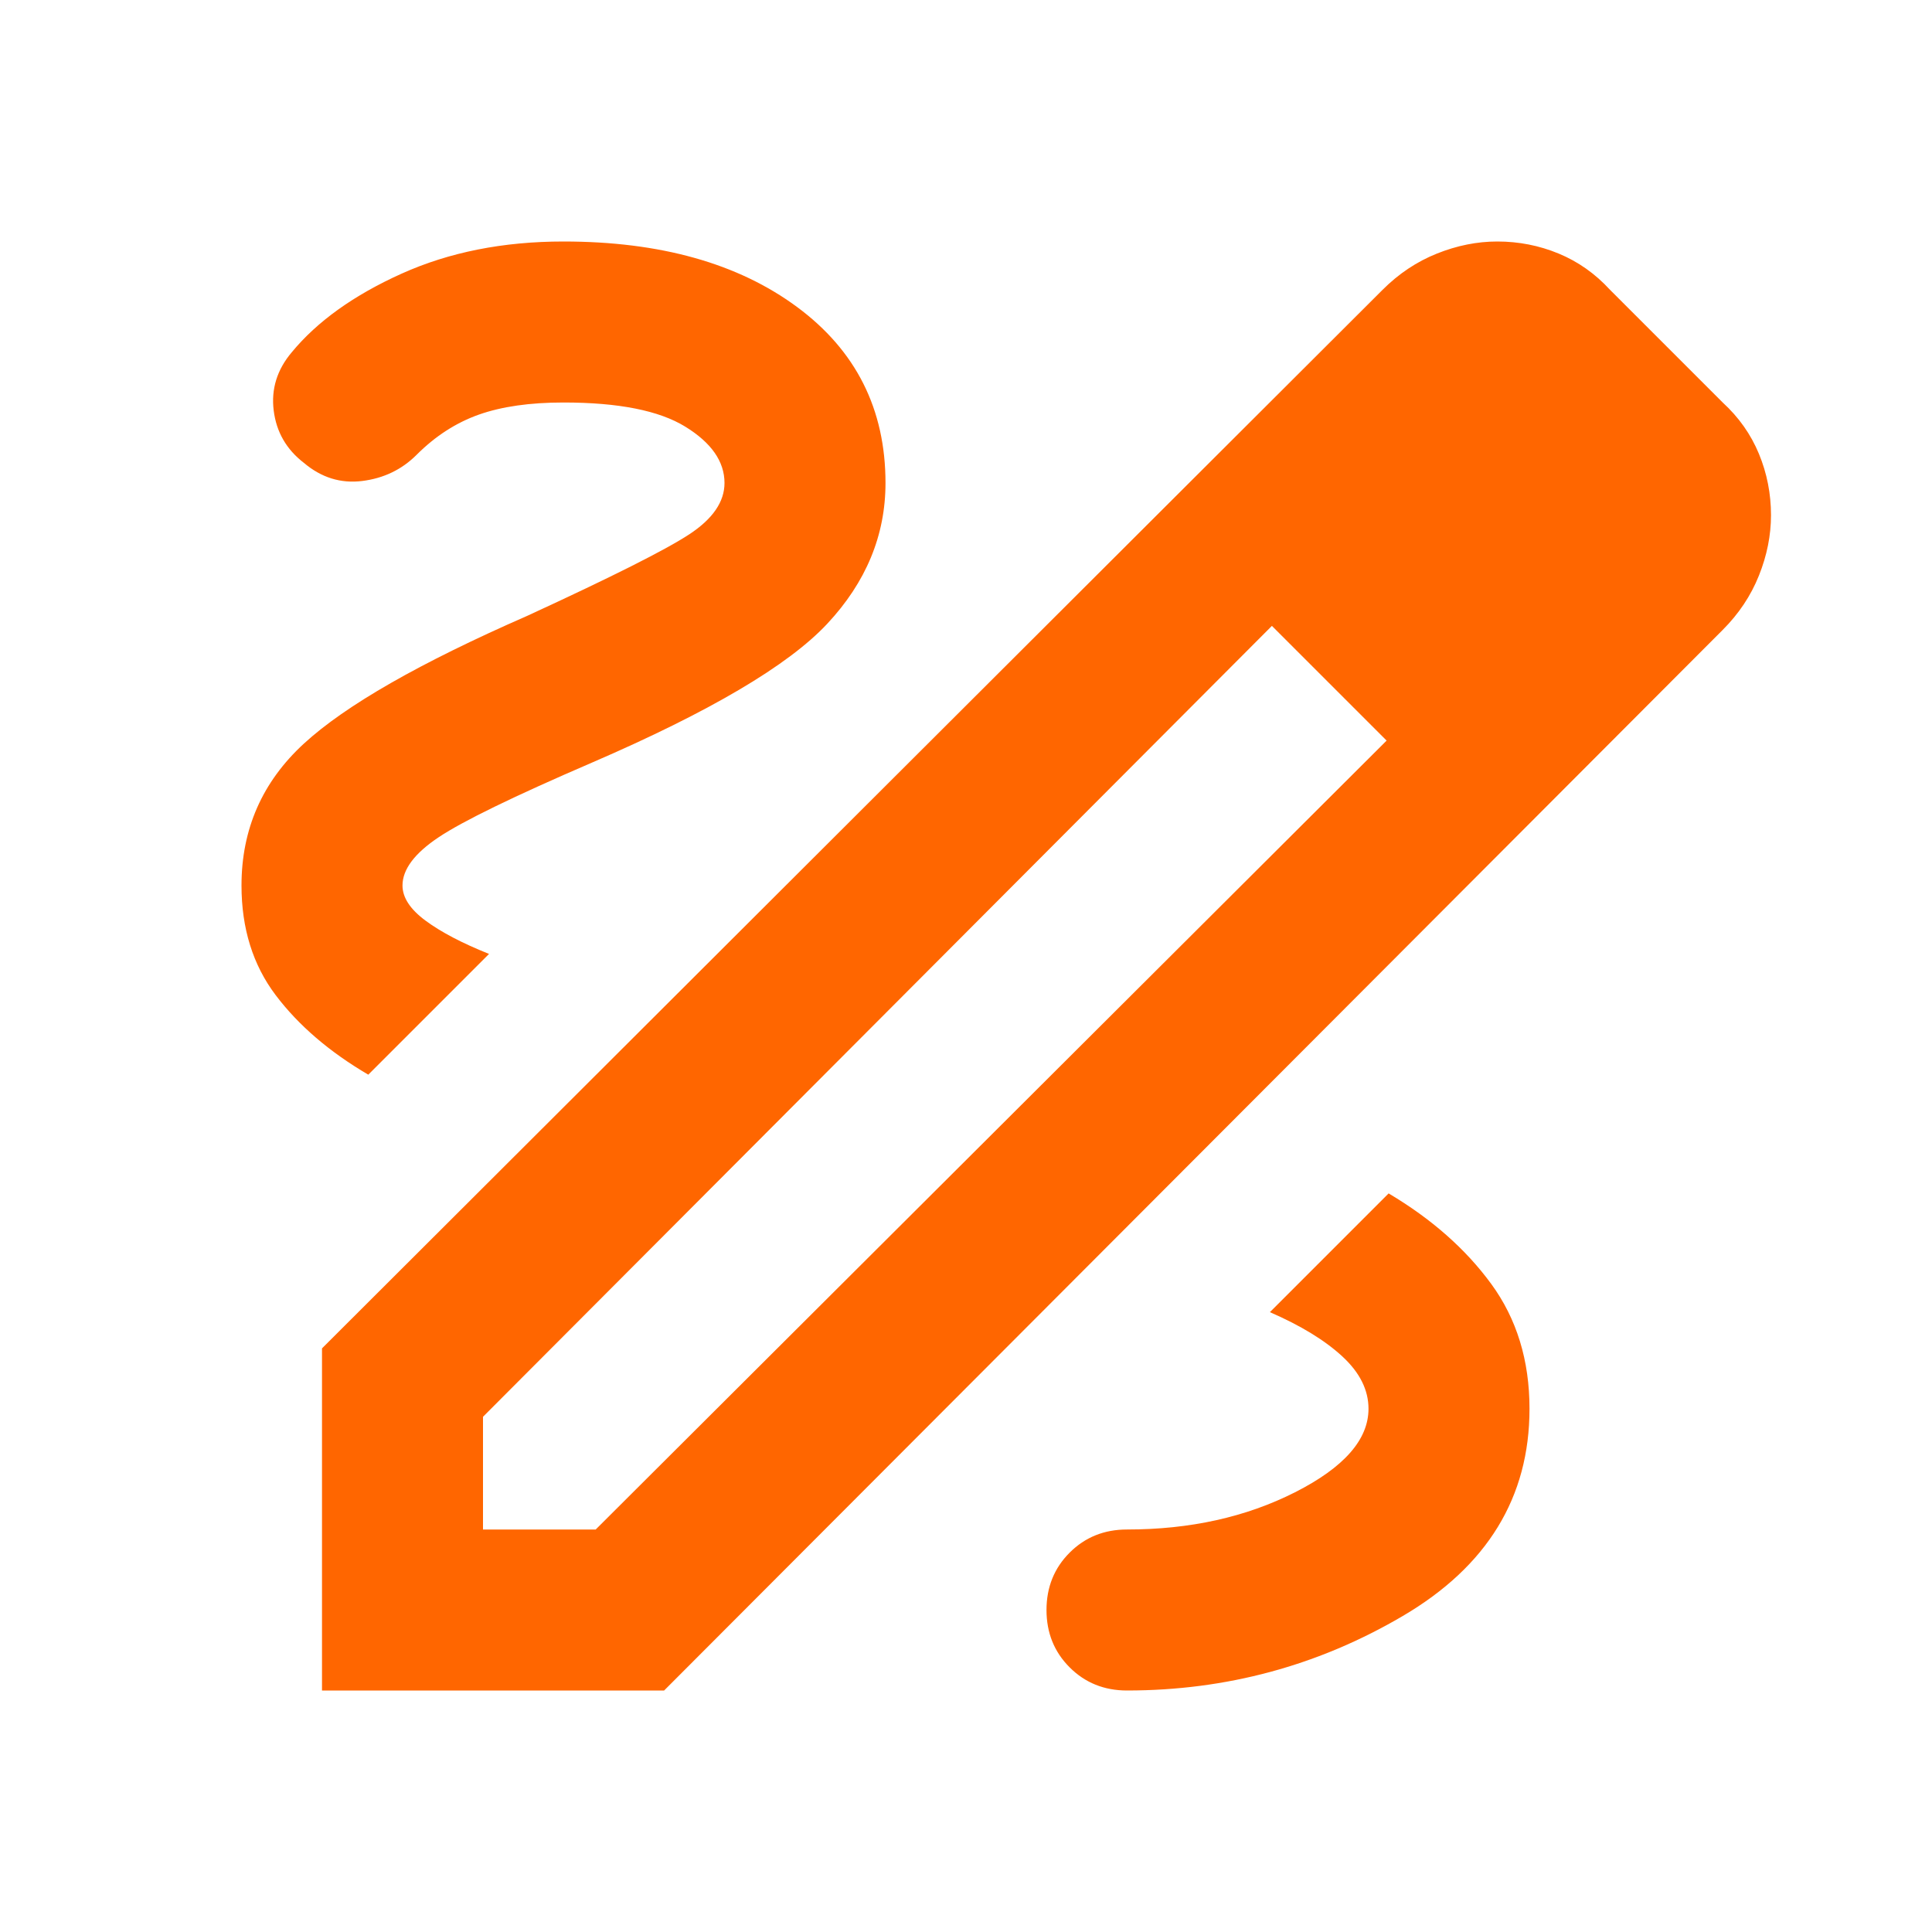
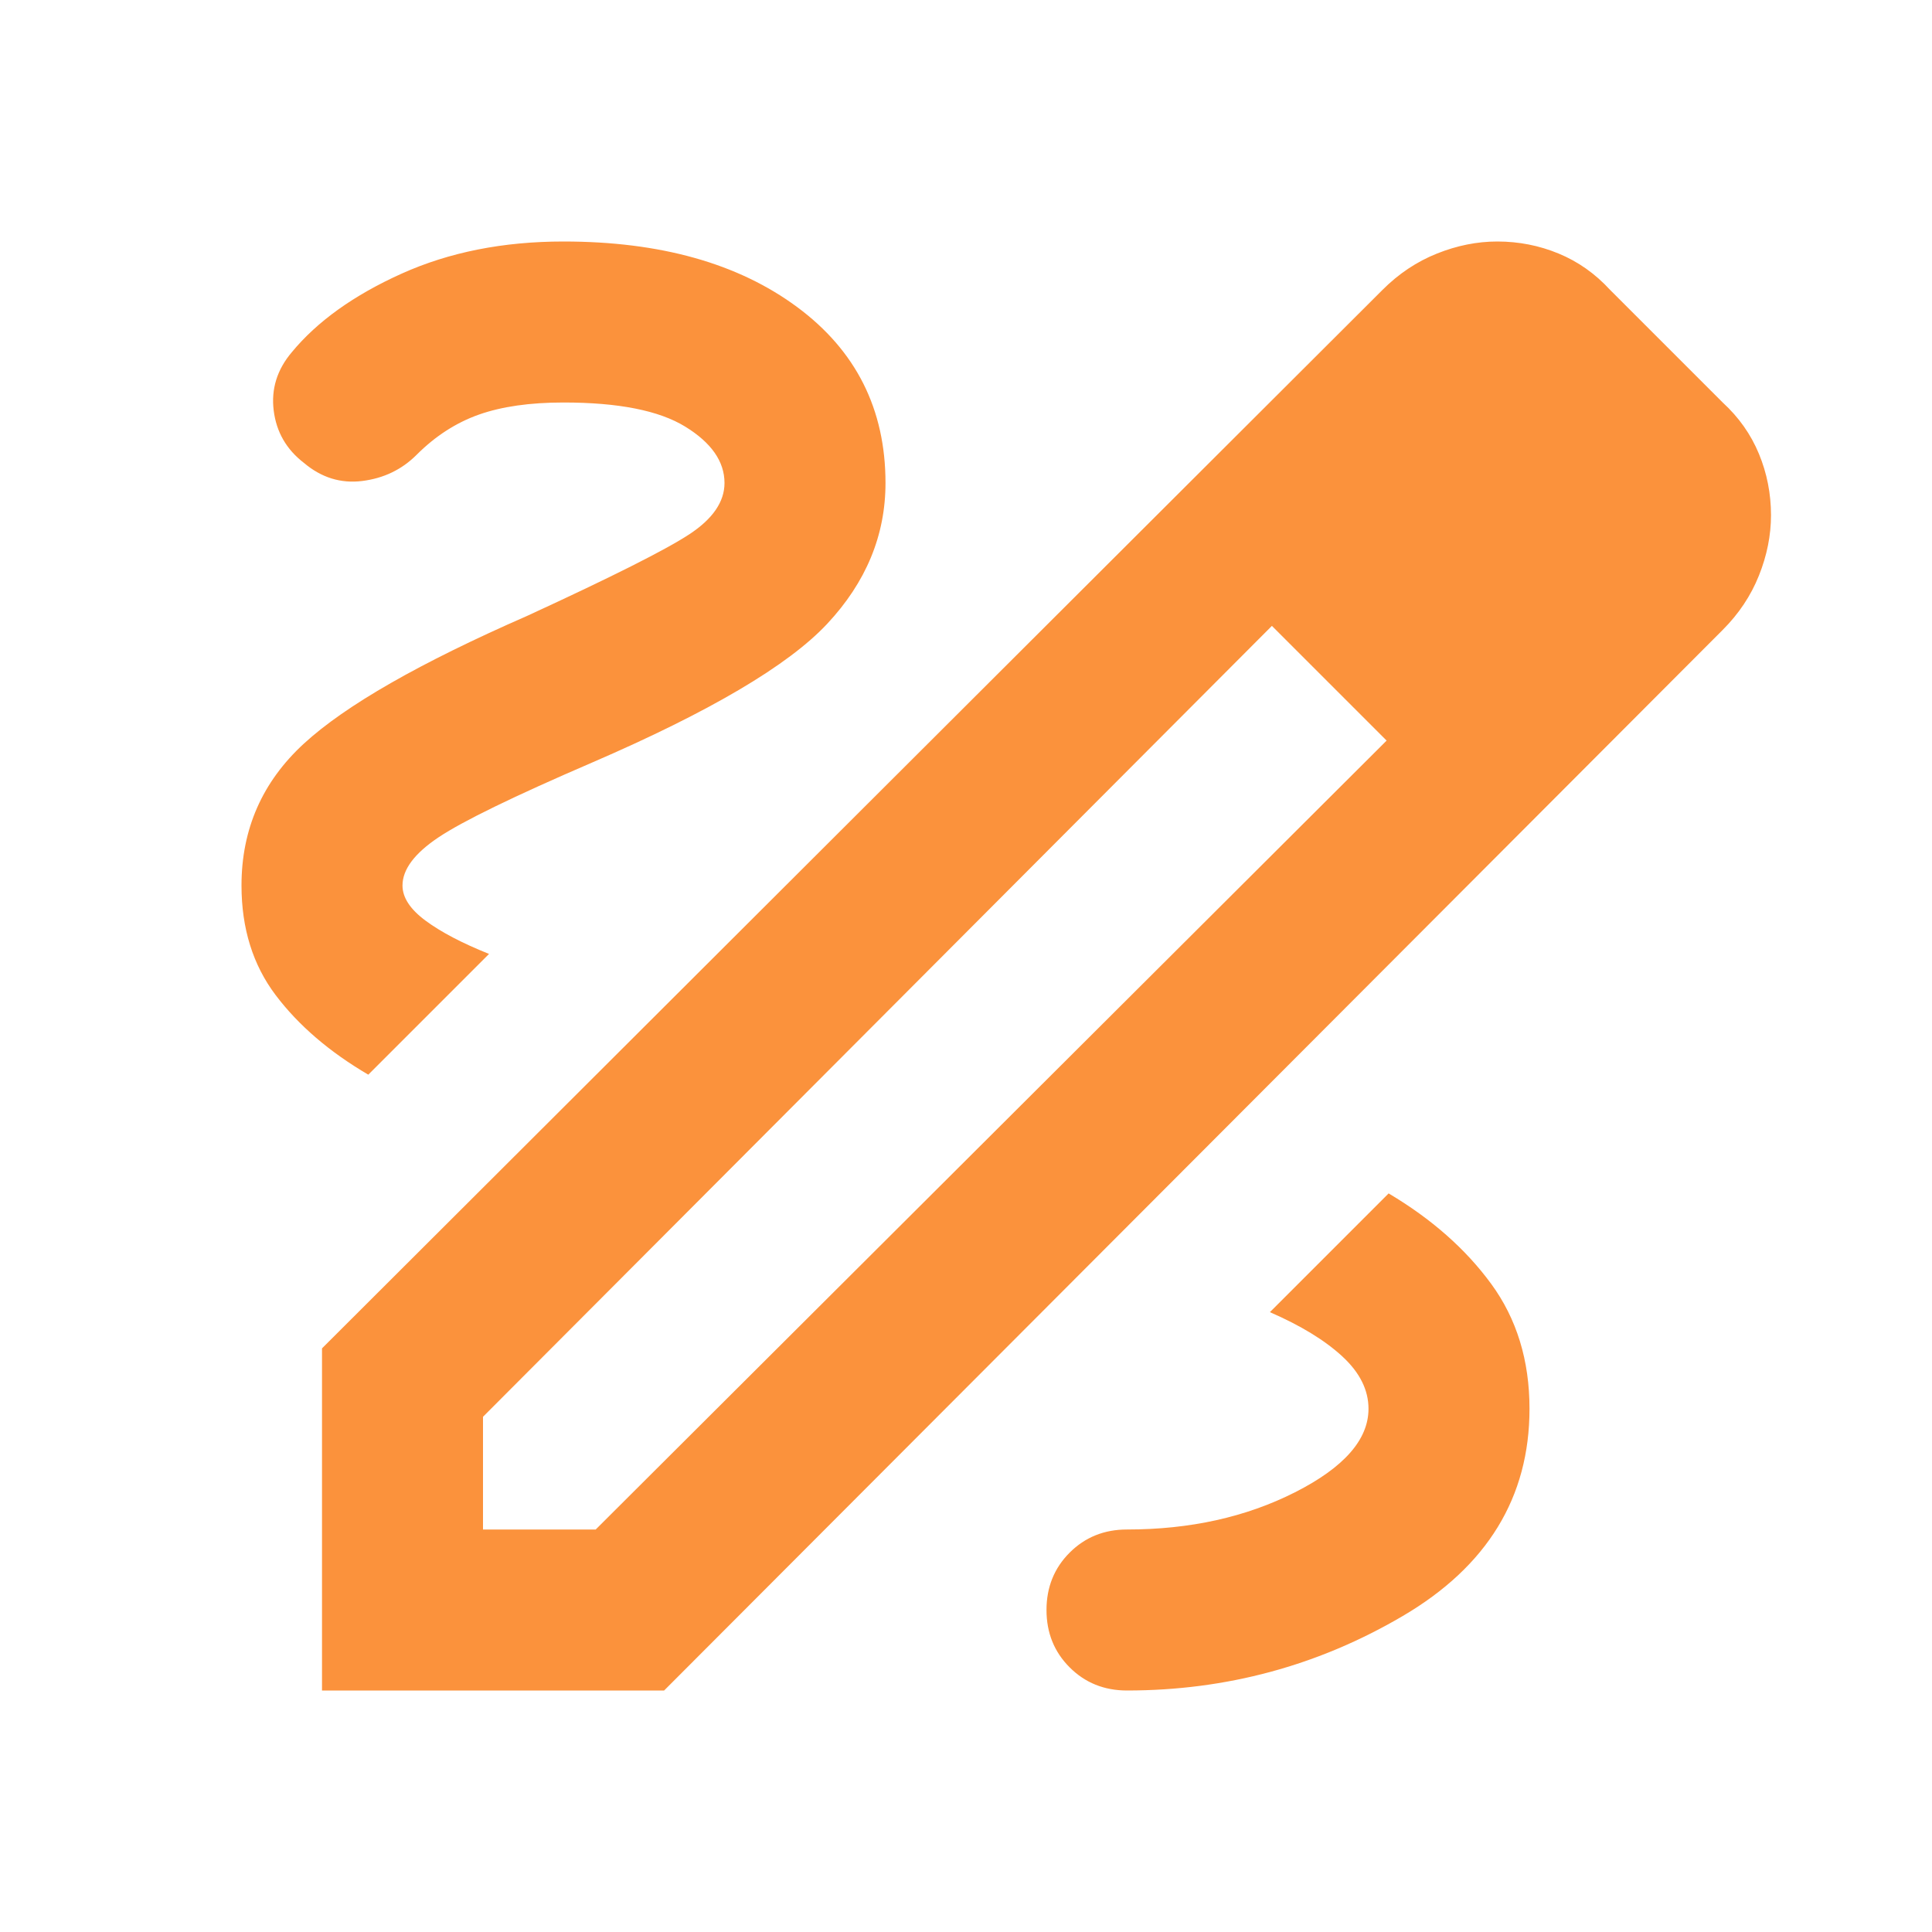
- <svg xmlns="http://www.w3.org/2000/svg" height="24px" viewBox="0 -960 960 960" width="24px" fill="#ff6600">
+ <svg xmlns="http://www.w3.org/2000/svg" height="24px" viewBox="0 -960 960 960" width="24px" fill="#fb923c">
  <path d="M160-120v-170l527-526q12-12 27-18t30-6q16 0 30.5 6t25.5 18l56 56q12 11 18 25.5t6 30.5q0 15-6 30t-18 27L330-120H160Zm80-80h56l393-392-28-29-29-28-392 393v56Zm560-503-57-57 57 57Zm-139 82-29-28 57 57-28-29ZM560-120q74 0 137-37t63-103q0-36-19-62t-51-45l-59 59q23 10 36 22t13 26q0 23-36.5 41.5T560-200q-17 0-28.5 11.5T520-160q0 17 11.5 28.5T560-120ZM183-426l60-60q-20-8-31.5-16.5T200-520q0-12 18-24t76-37q88-38 117-69t29-70q0-55-44-87.5T280-840q-45 0-80.5 16T145-785q-11 13-9 29t15 26q13 11 29 9t27-13q14-14 31-20t42-6q41 0 60.5 12t19.5 28q0 14-17.5 25.5T262-654q-80 35-111 63.5T120-520q0 32 17 54.5t46 39.5Z" />
</svg>
